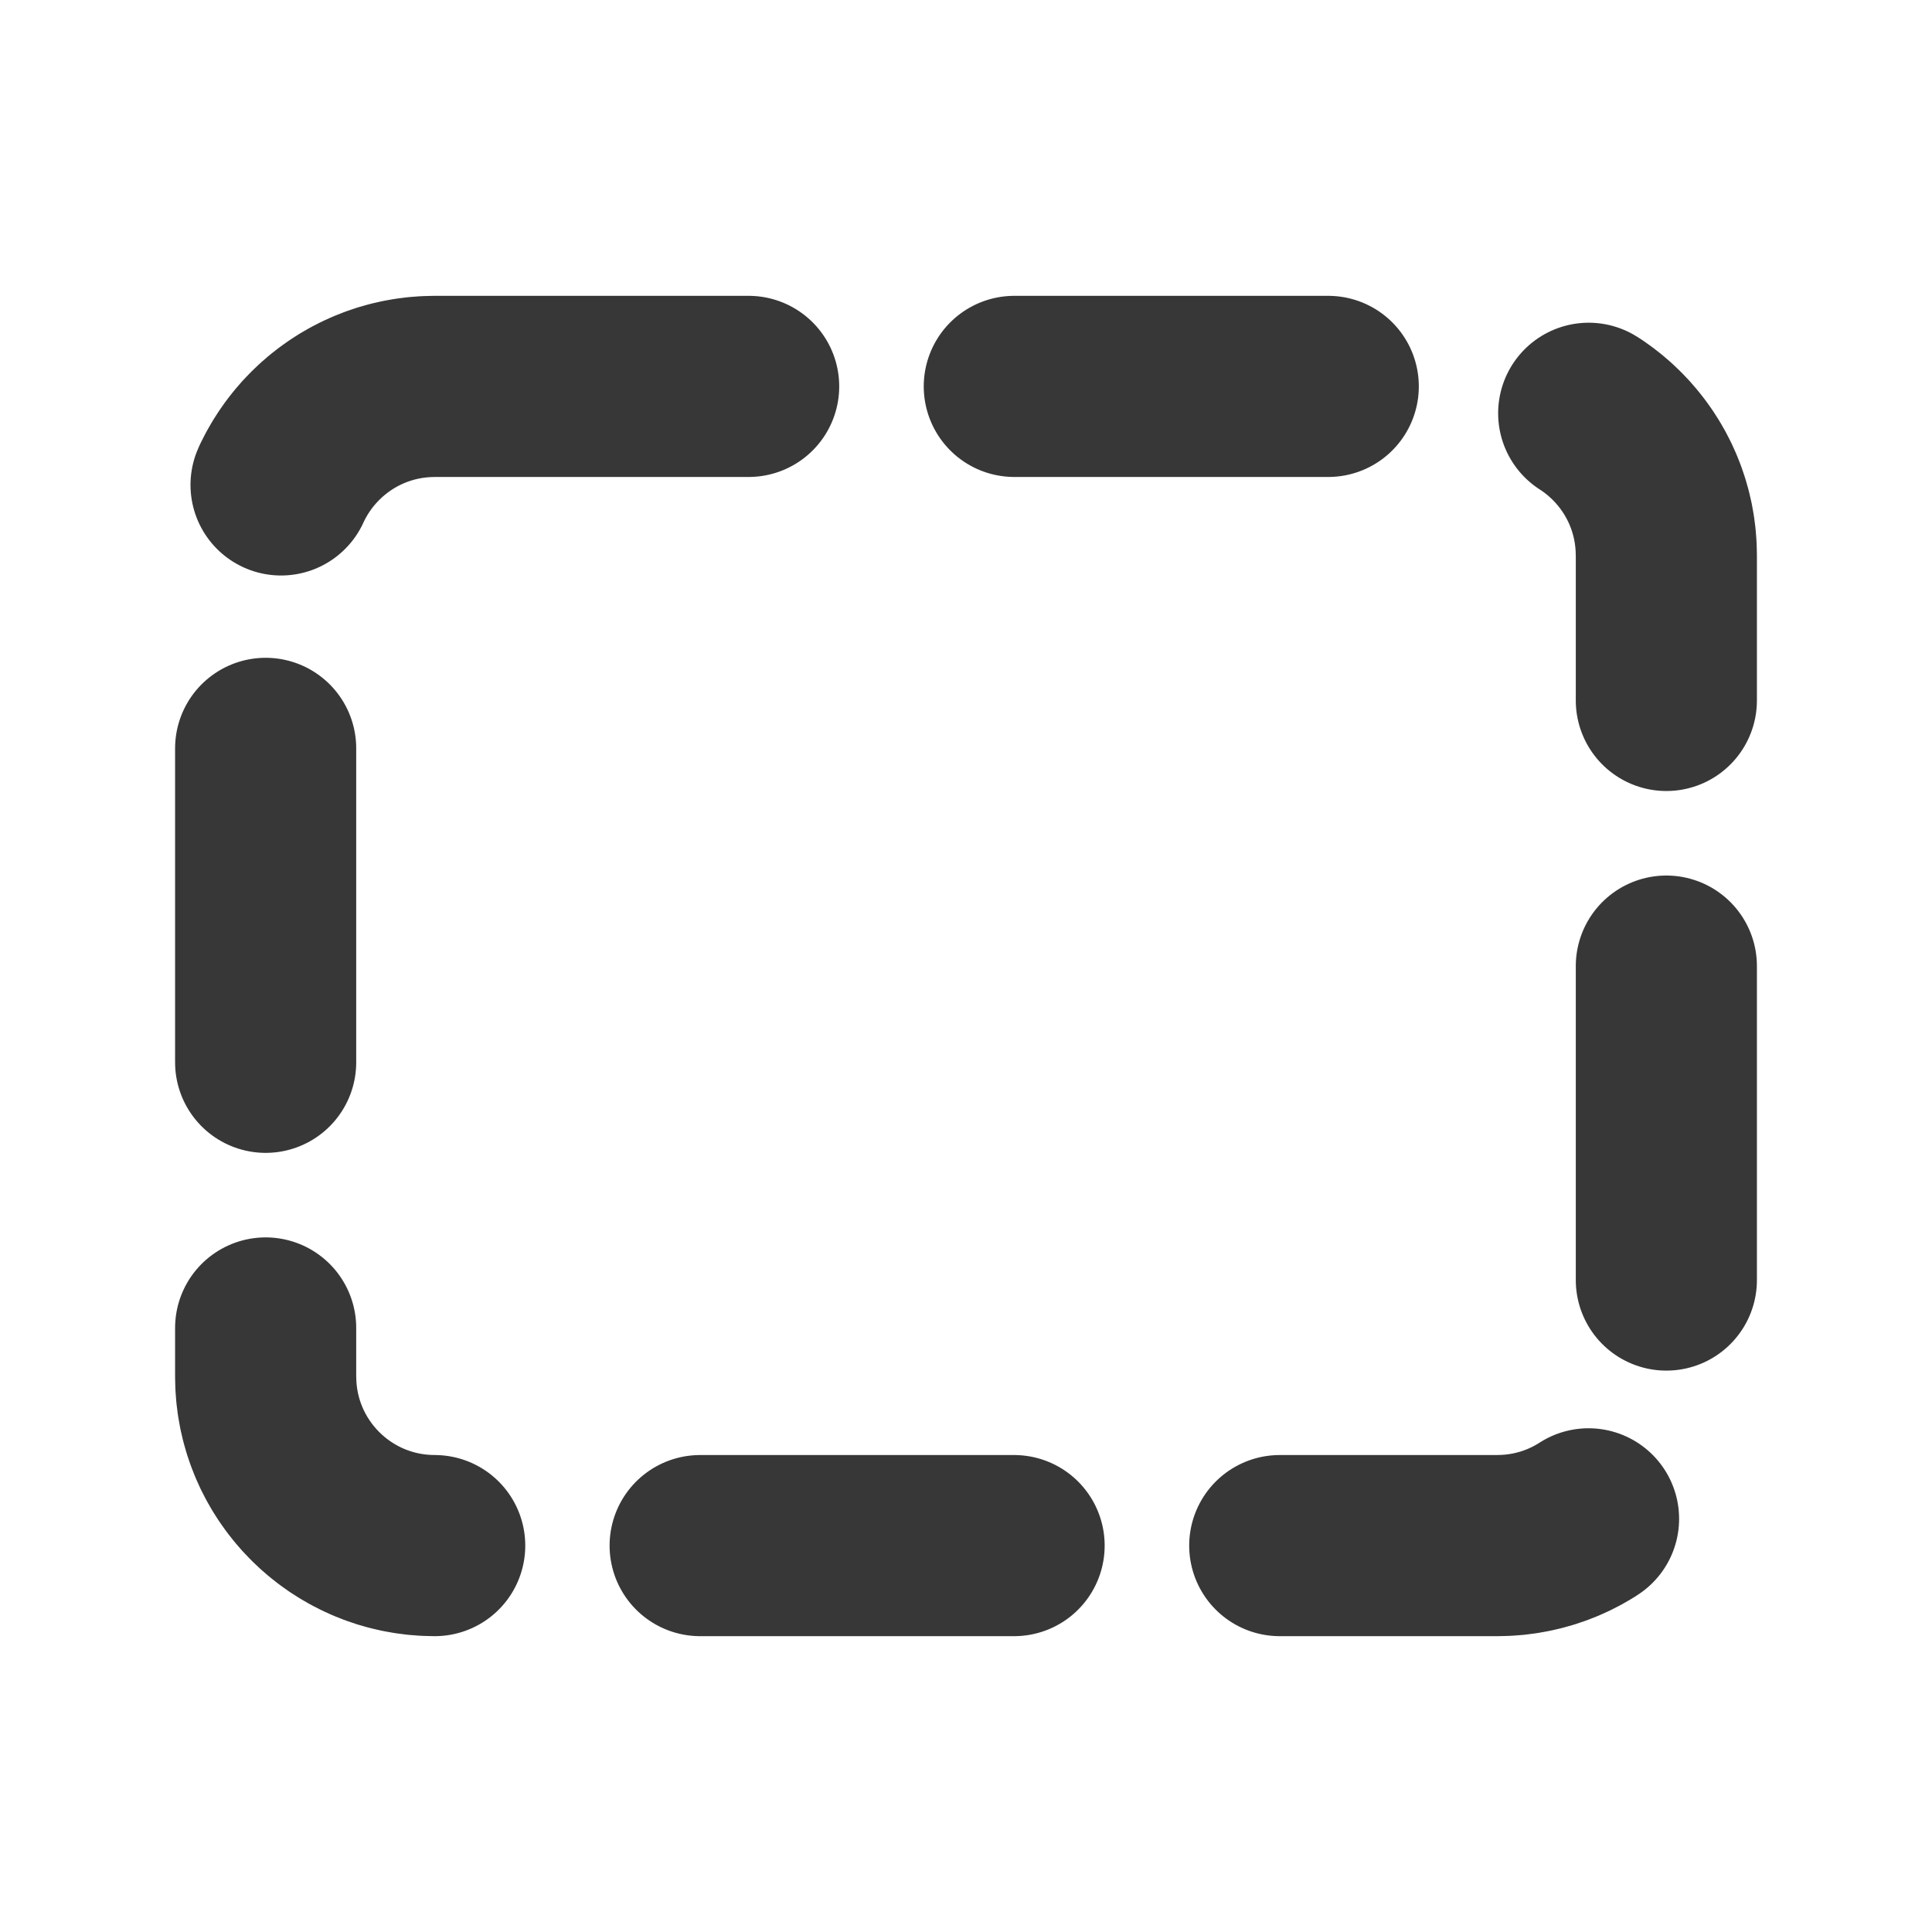
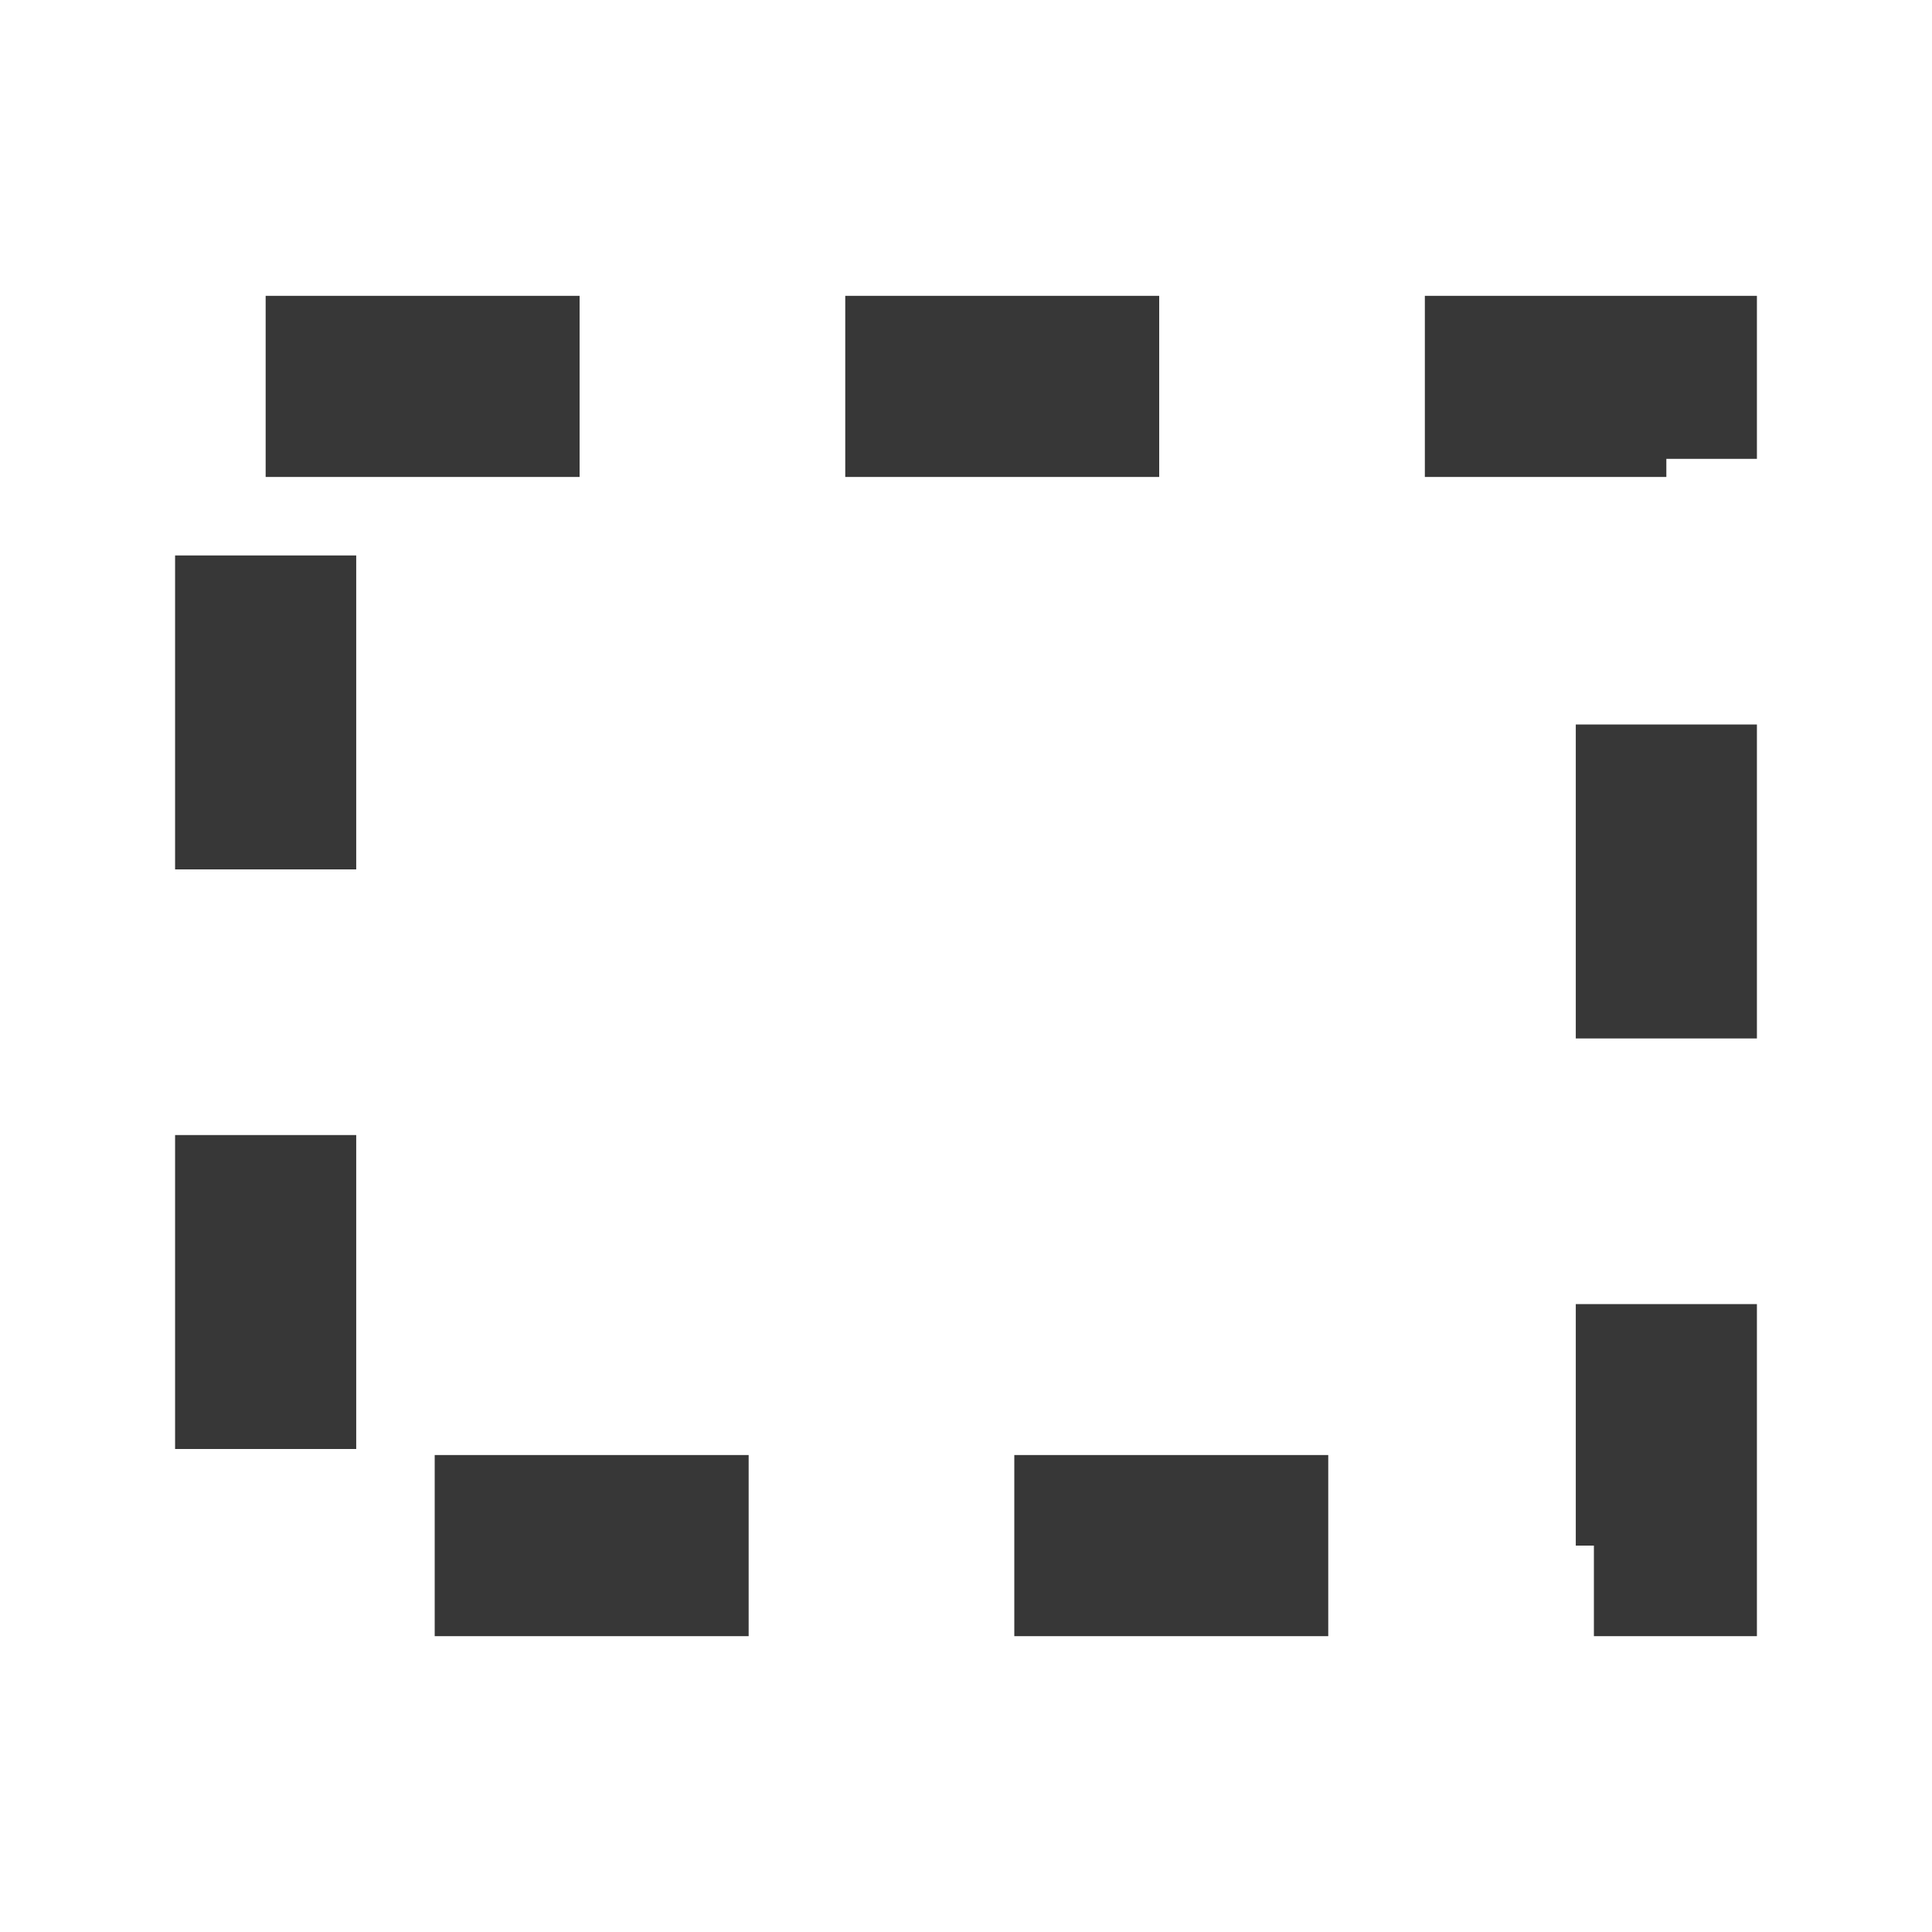
<svg xmlns="http://www.w3.org/2000/svg" width="16" height="16" viewBox="0 0 16 16">
-   <g stroke="#373737" stroke-width="1.5" stroke-linecap="round" stroke-linejoin="round" fill="none">
-     <rect x="2.2" y="3.2" width="11.6" height="9.6" rx="1.4" stroke-dasharray="2.6 2.2" />
+   <g stroke="#373737" stroke-width="1.5" stroke-linecap="butt" stroke-linejoin="miter" fill="none">
+     <rect x="2.2" y="3.2" width="11.6" height="9.6" rx="0" stroke-dasharray="2.6 2.2" />
  </g>
</svg>
